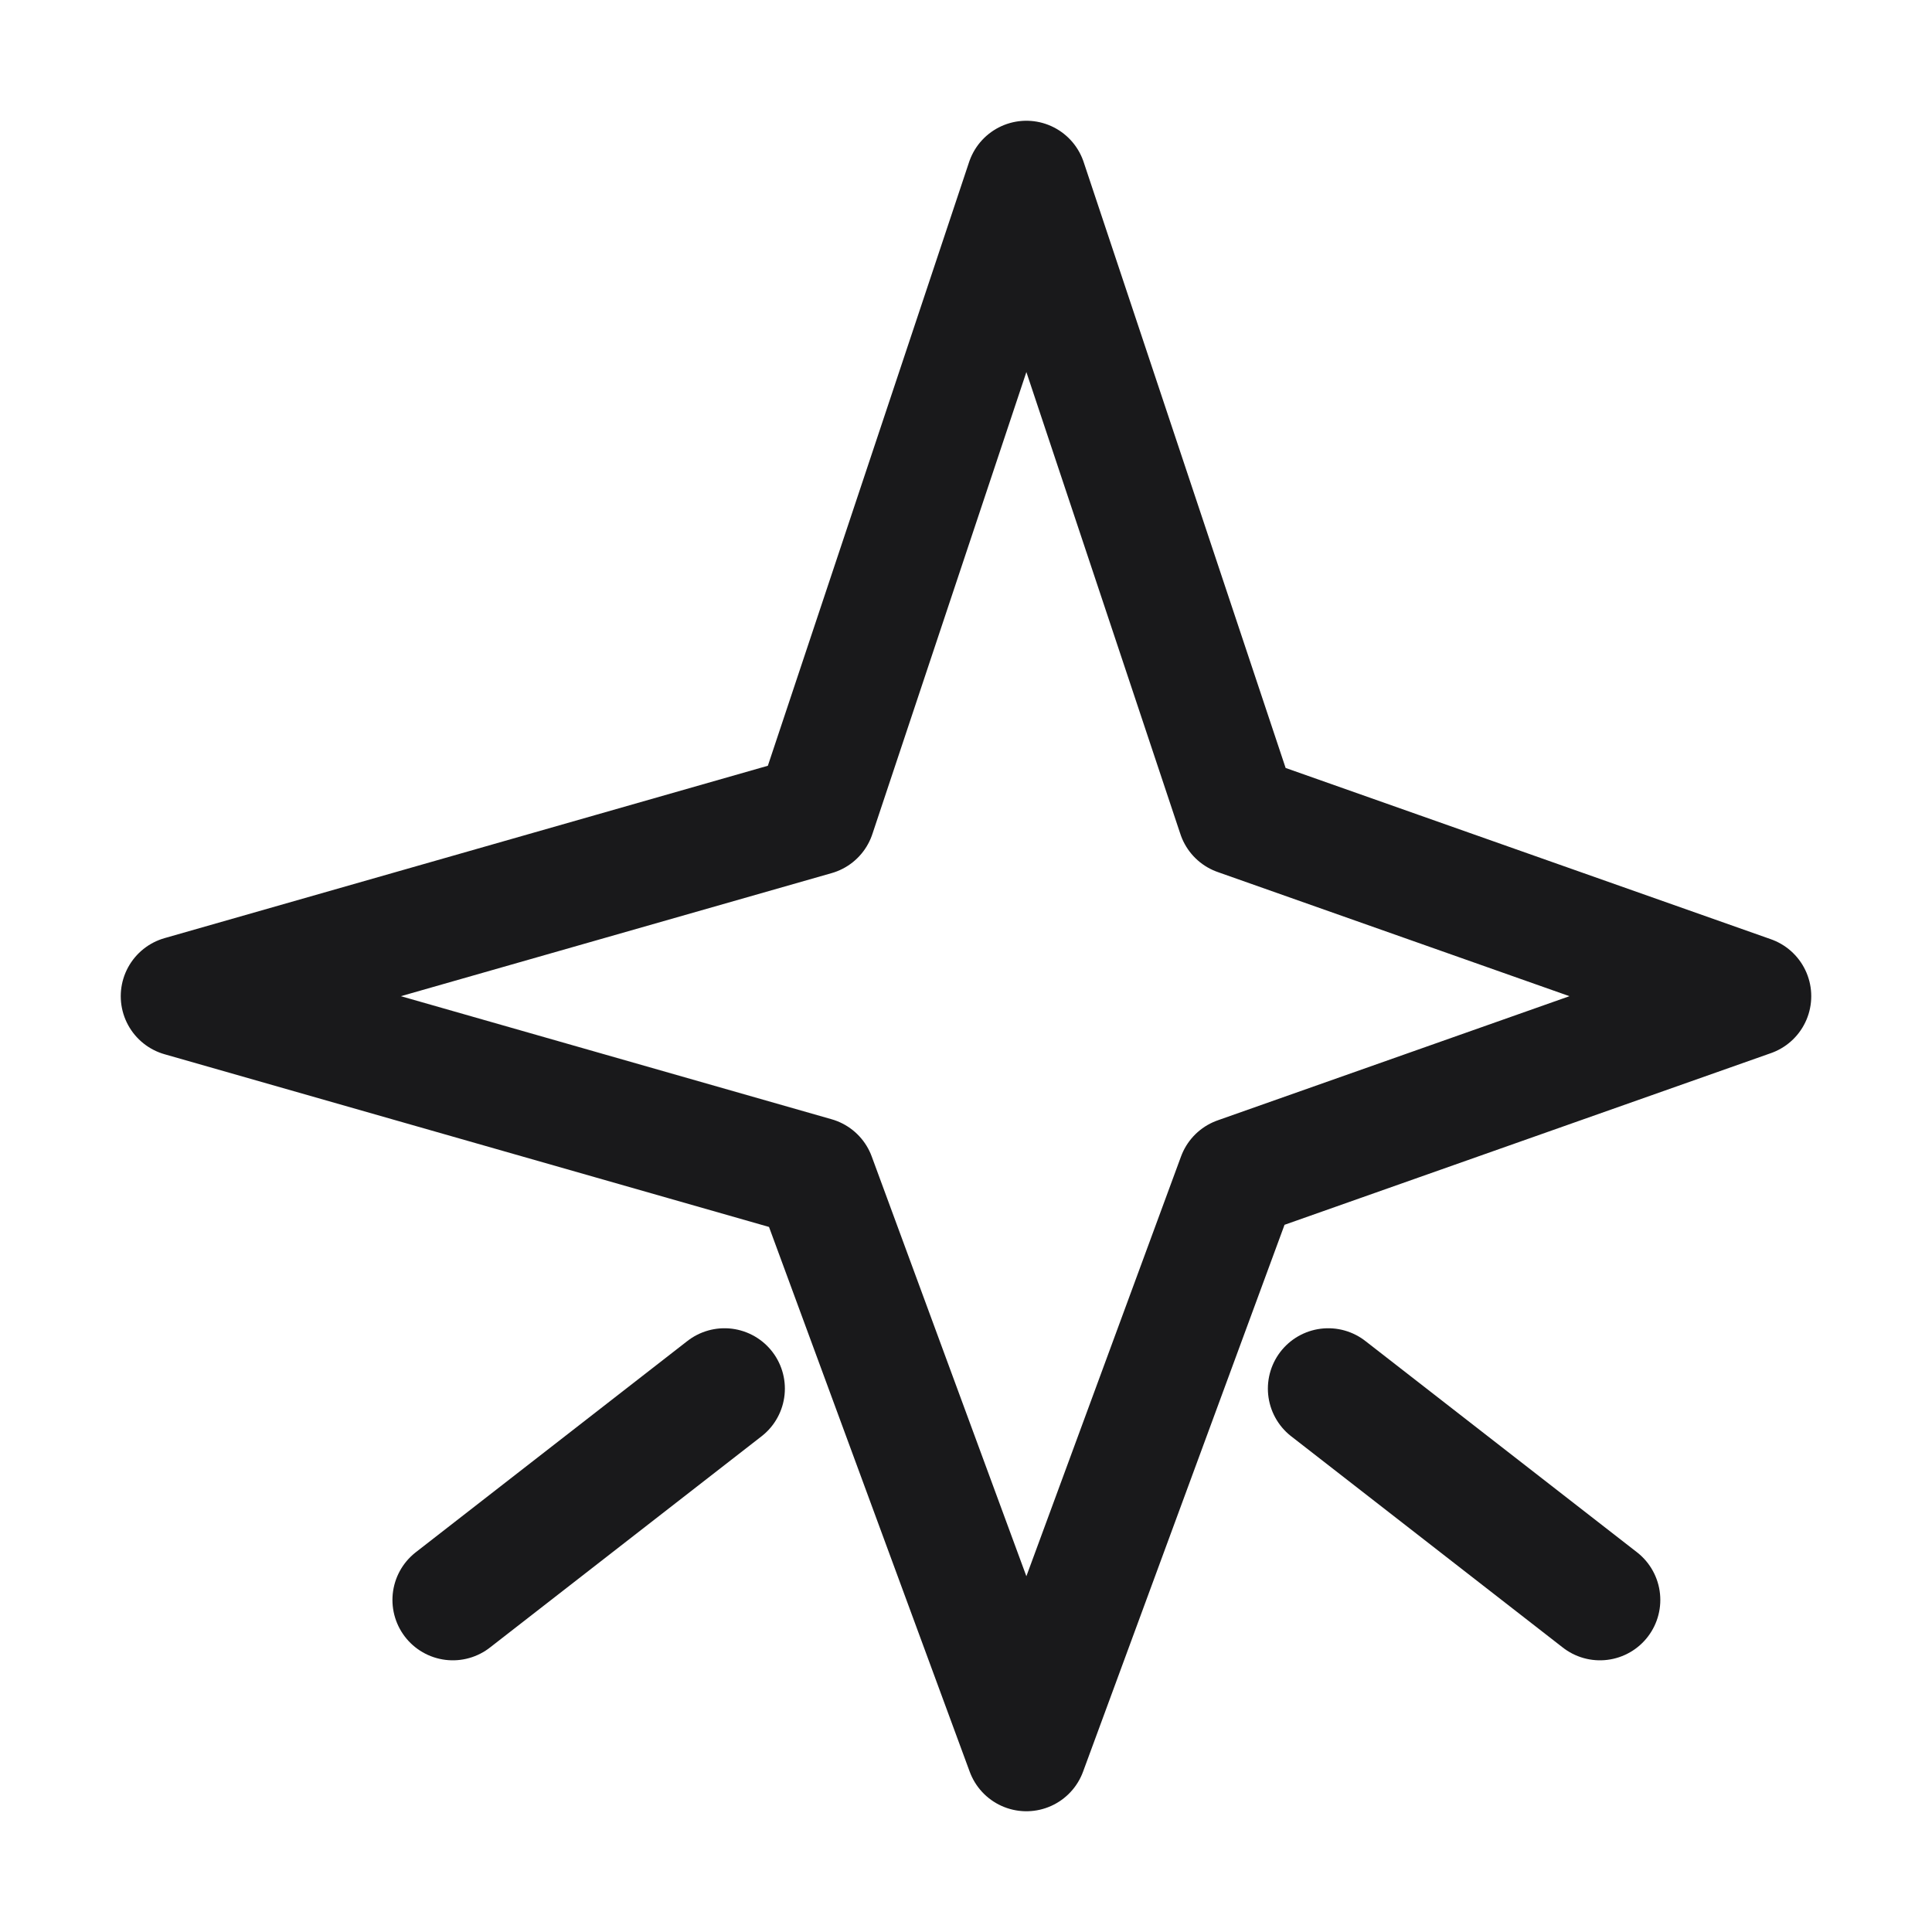
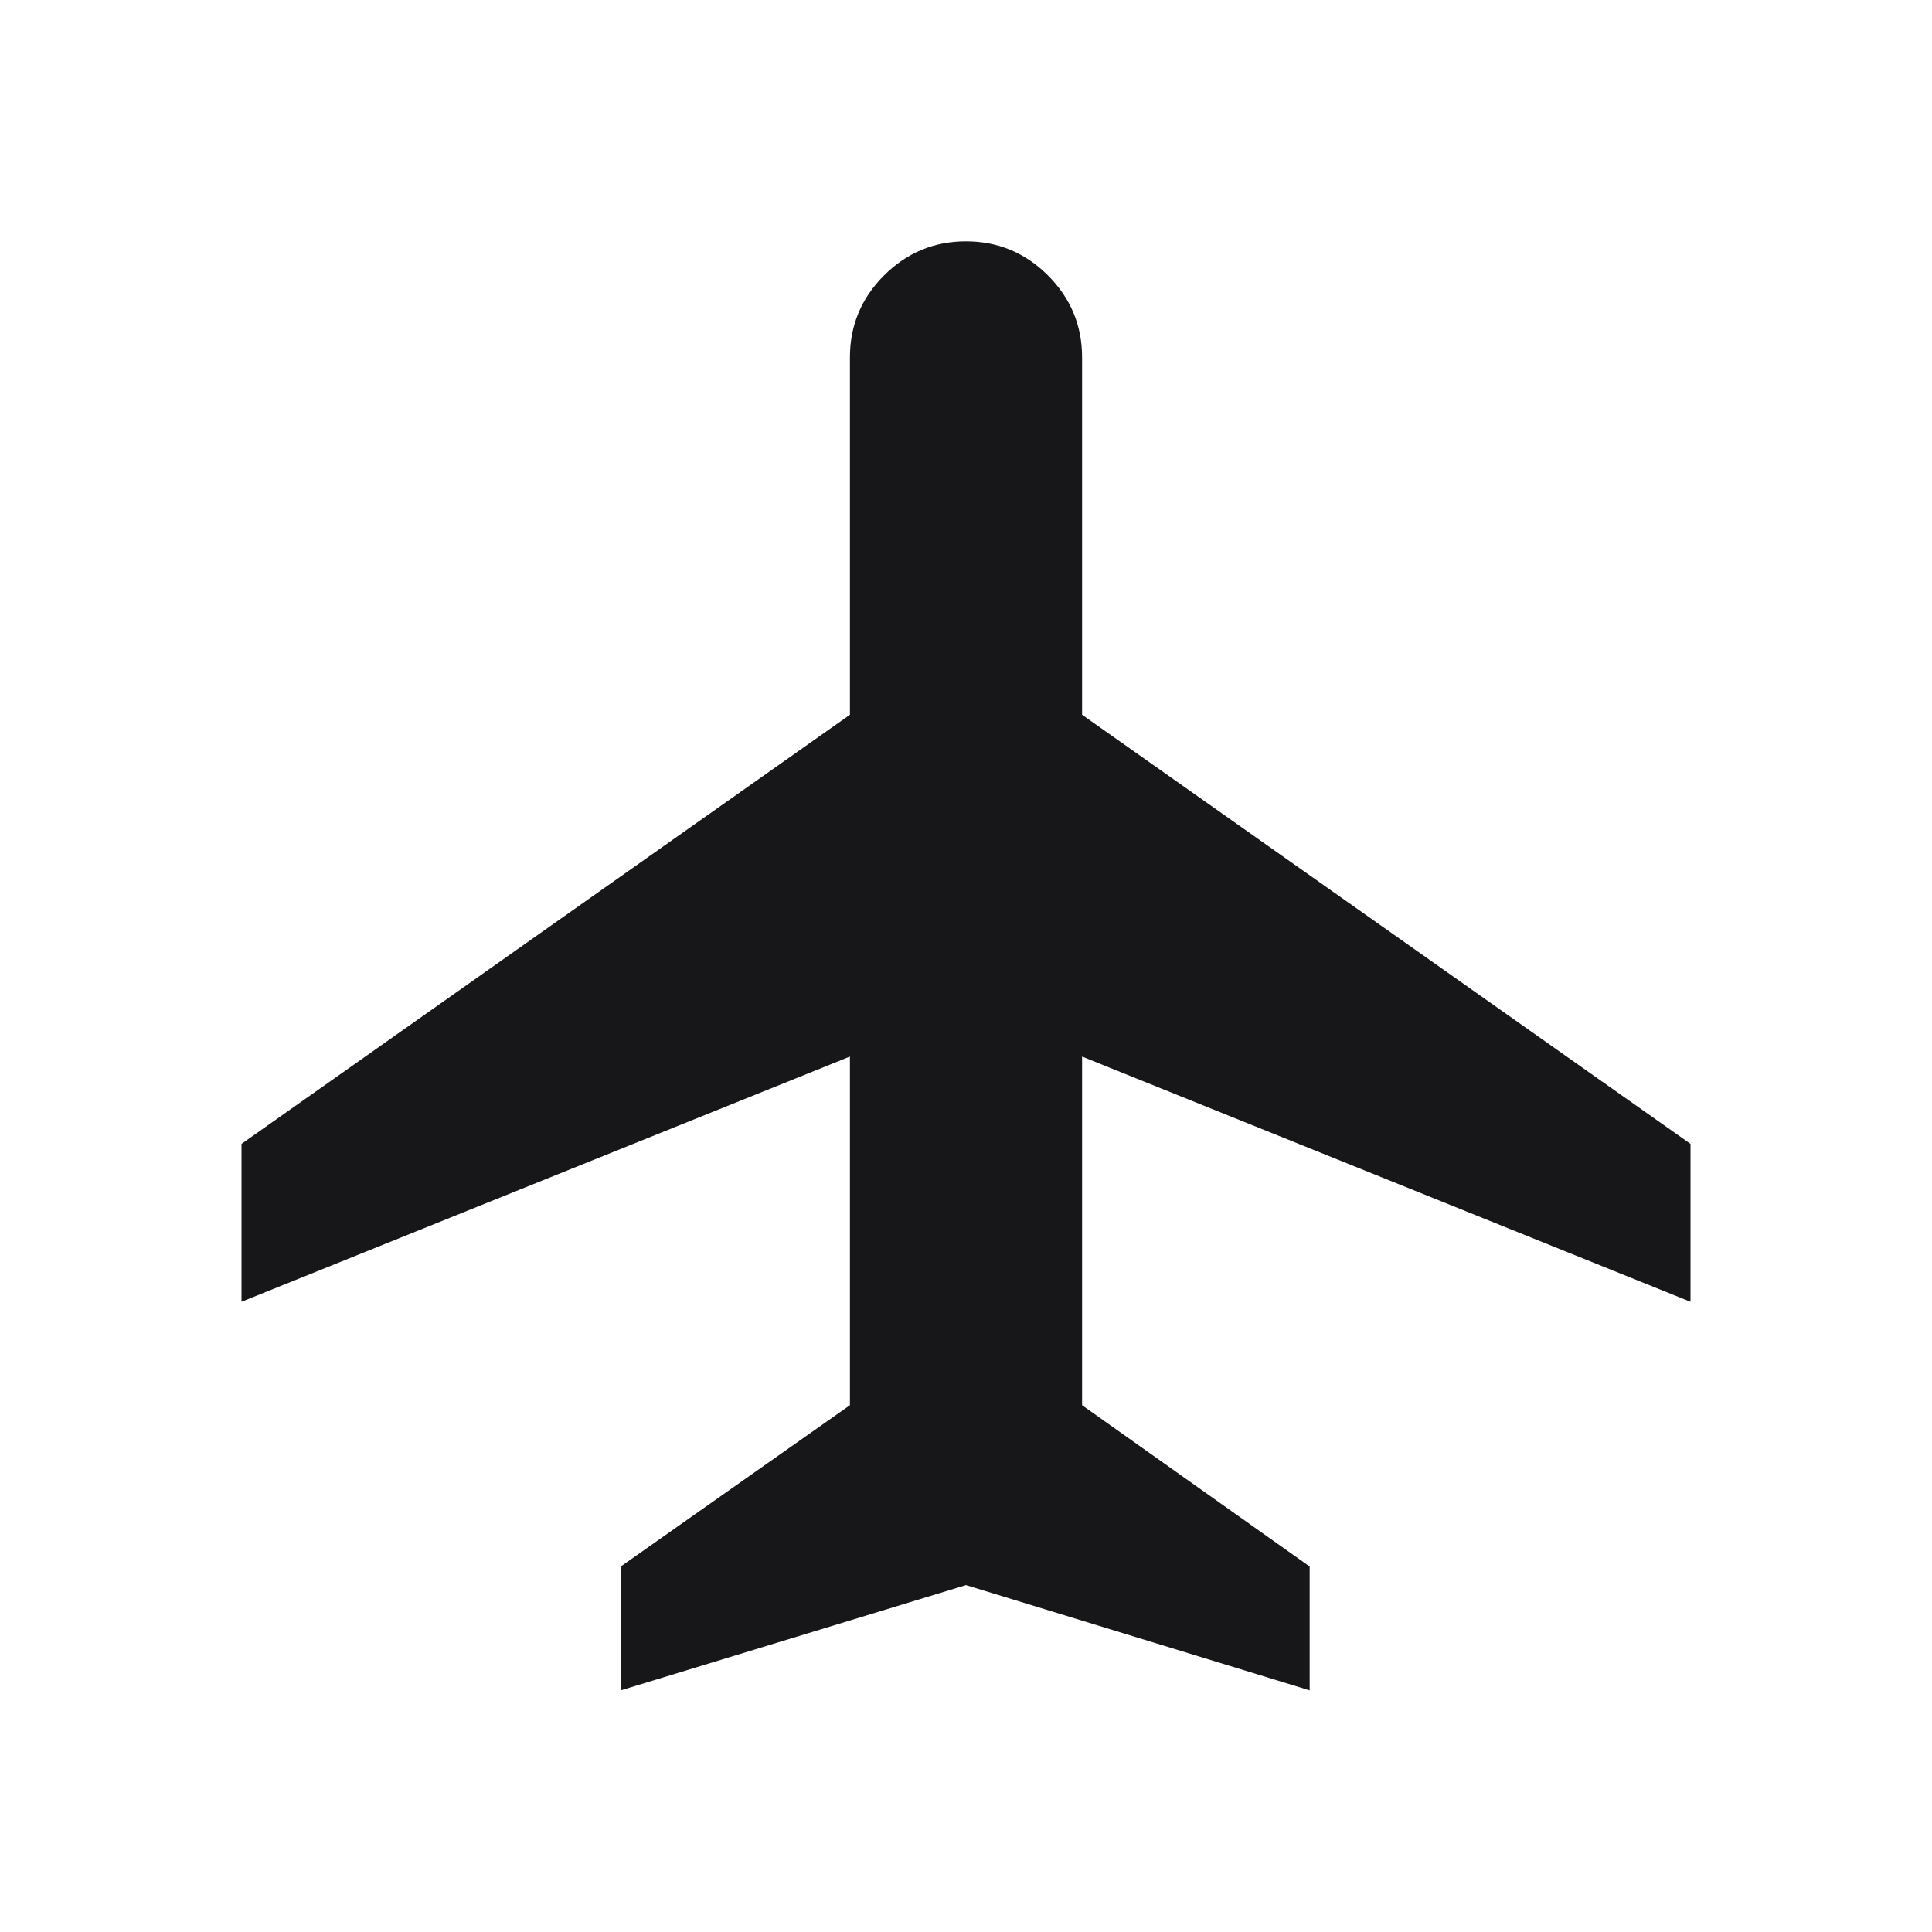
- <svg xmlns="http://www.w3.org/2000/svg" viewBox="0 0 64 64" fill="none" stroke="#19191b" stroke-width="4" stroke-linecap="round" stroke-linejoin="round">
-   <path d="M34 6l7 21 17 6-17 6-7 19-7-19-21-6 21-6z" />
-   <path d="M24 46l-9 7M44 46l9 7" />
+ <svg xmlns="http://www.w3.org/2000/svg" width="48" height="48" viewBox="0 0 48 48" fill="none">
+   <path d="M15.423 41.996V38.919L21.116 34.912V26.25L6 32.342V28.419L21.116 17.758V8.881C21.116 8.088 21.398 7.409 21.963 6.844C22.529 6.279 23.208 5.996 24 5.996C24.792 5.996 25.471 6.279 26.037 6.844C26.602 7.409 26.884 8.088 26.884 8.881V17.758L42 28.419V32.342L26.884 26.25V34.912L32.538 38.919V41.996L24 39.381L15.423 41.996Z" fill="#17171A" />
</svg>
